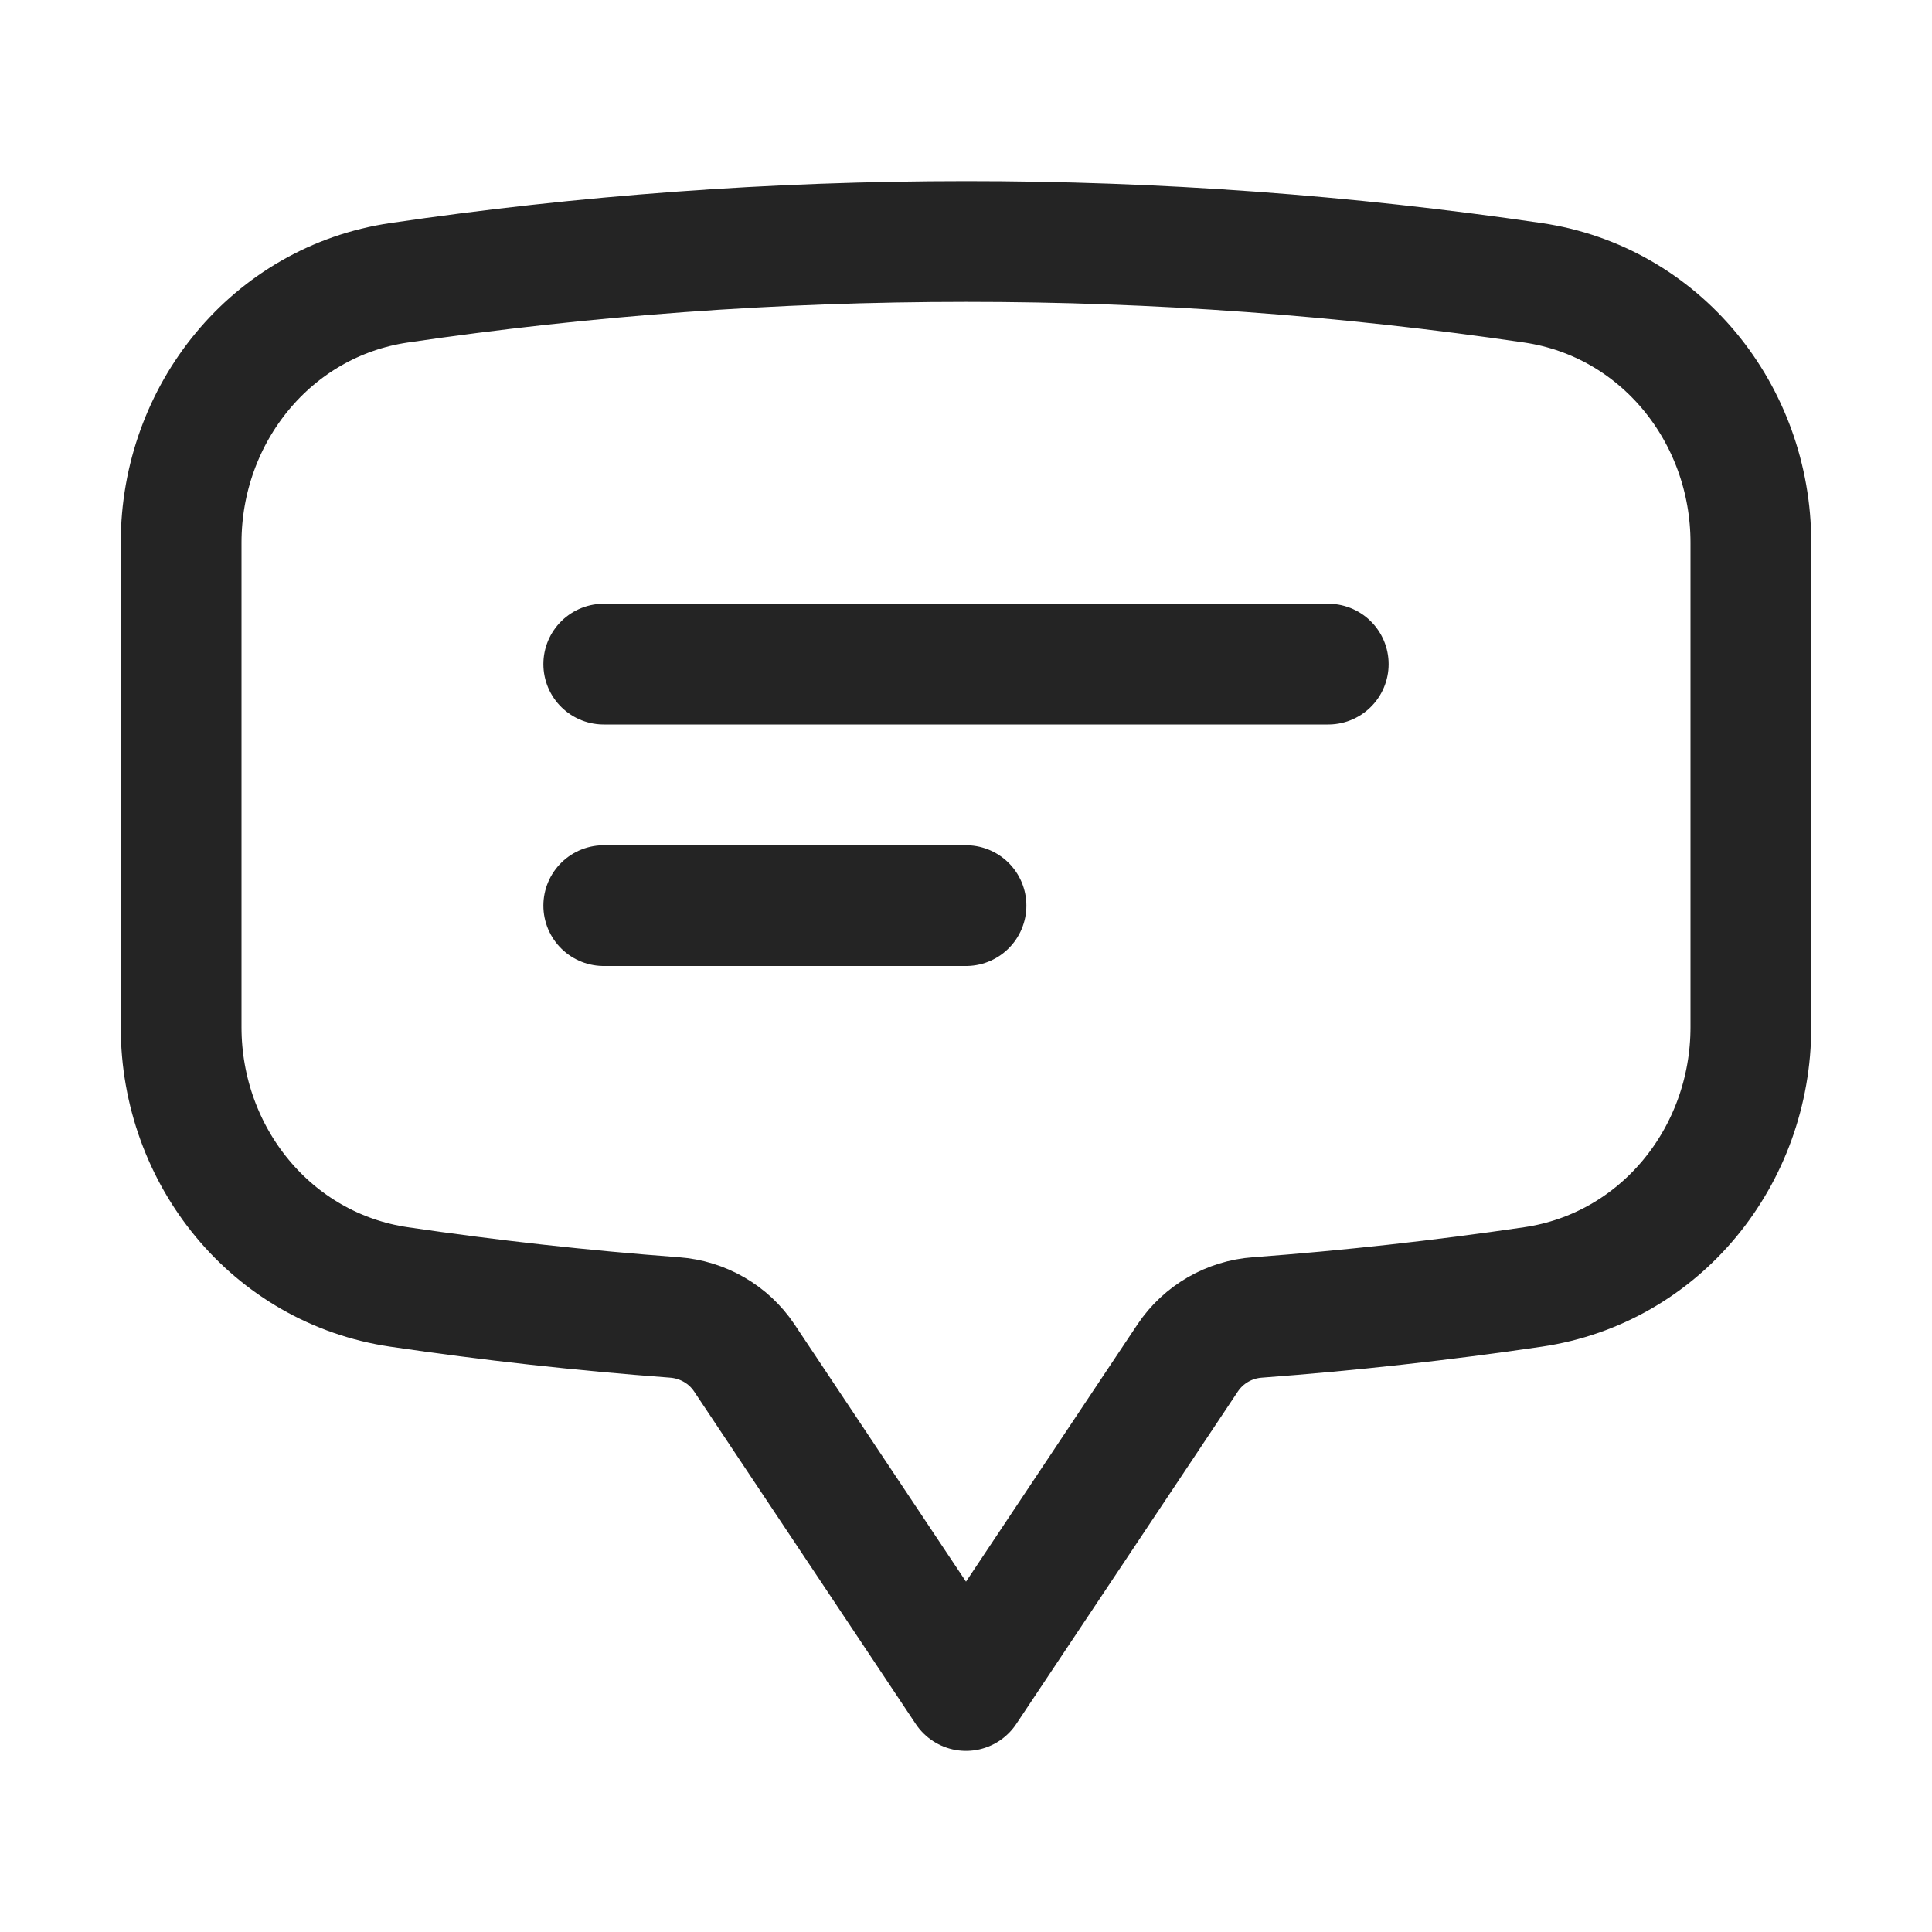
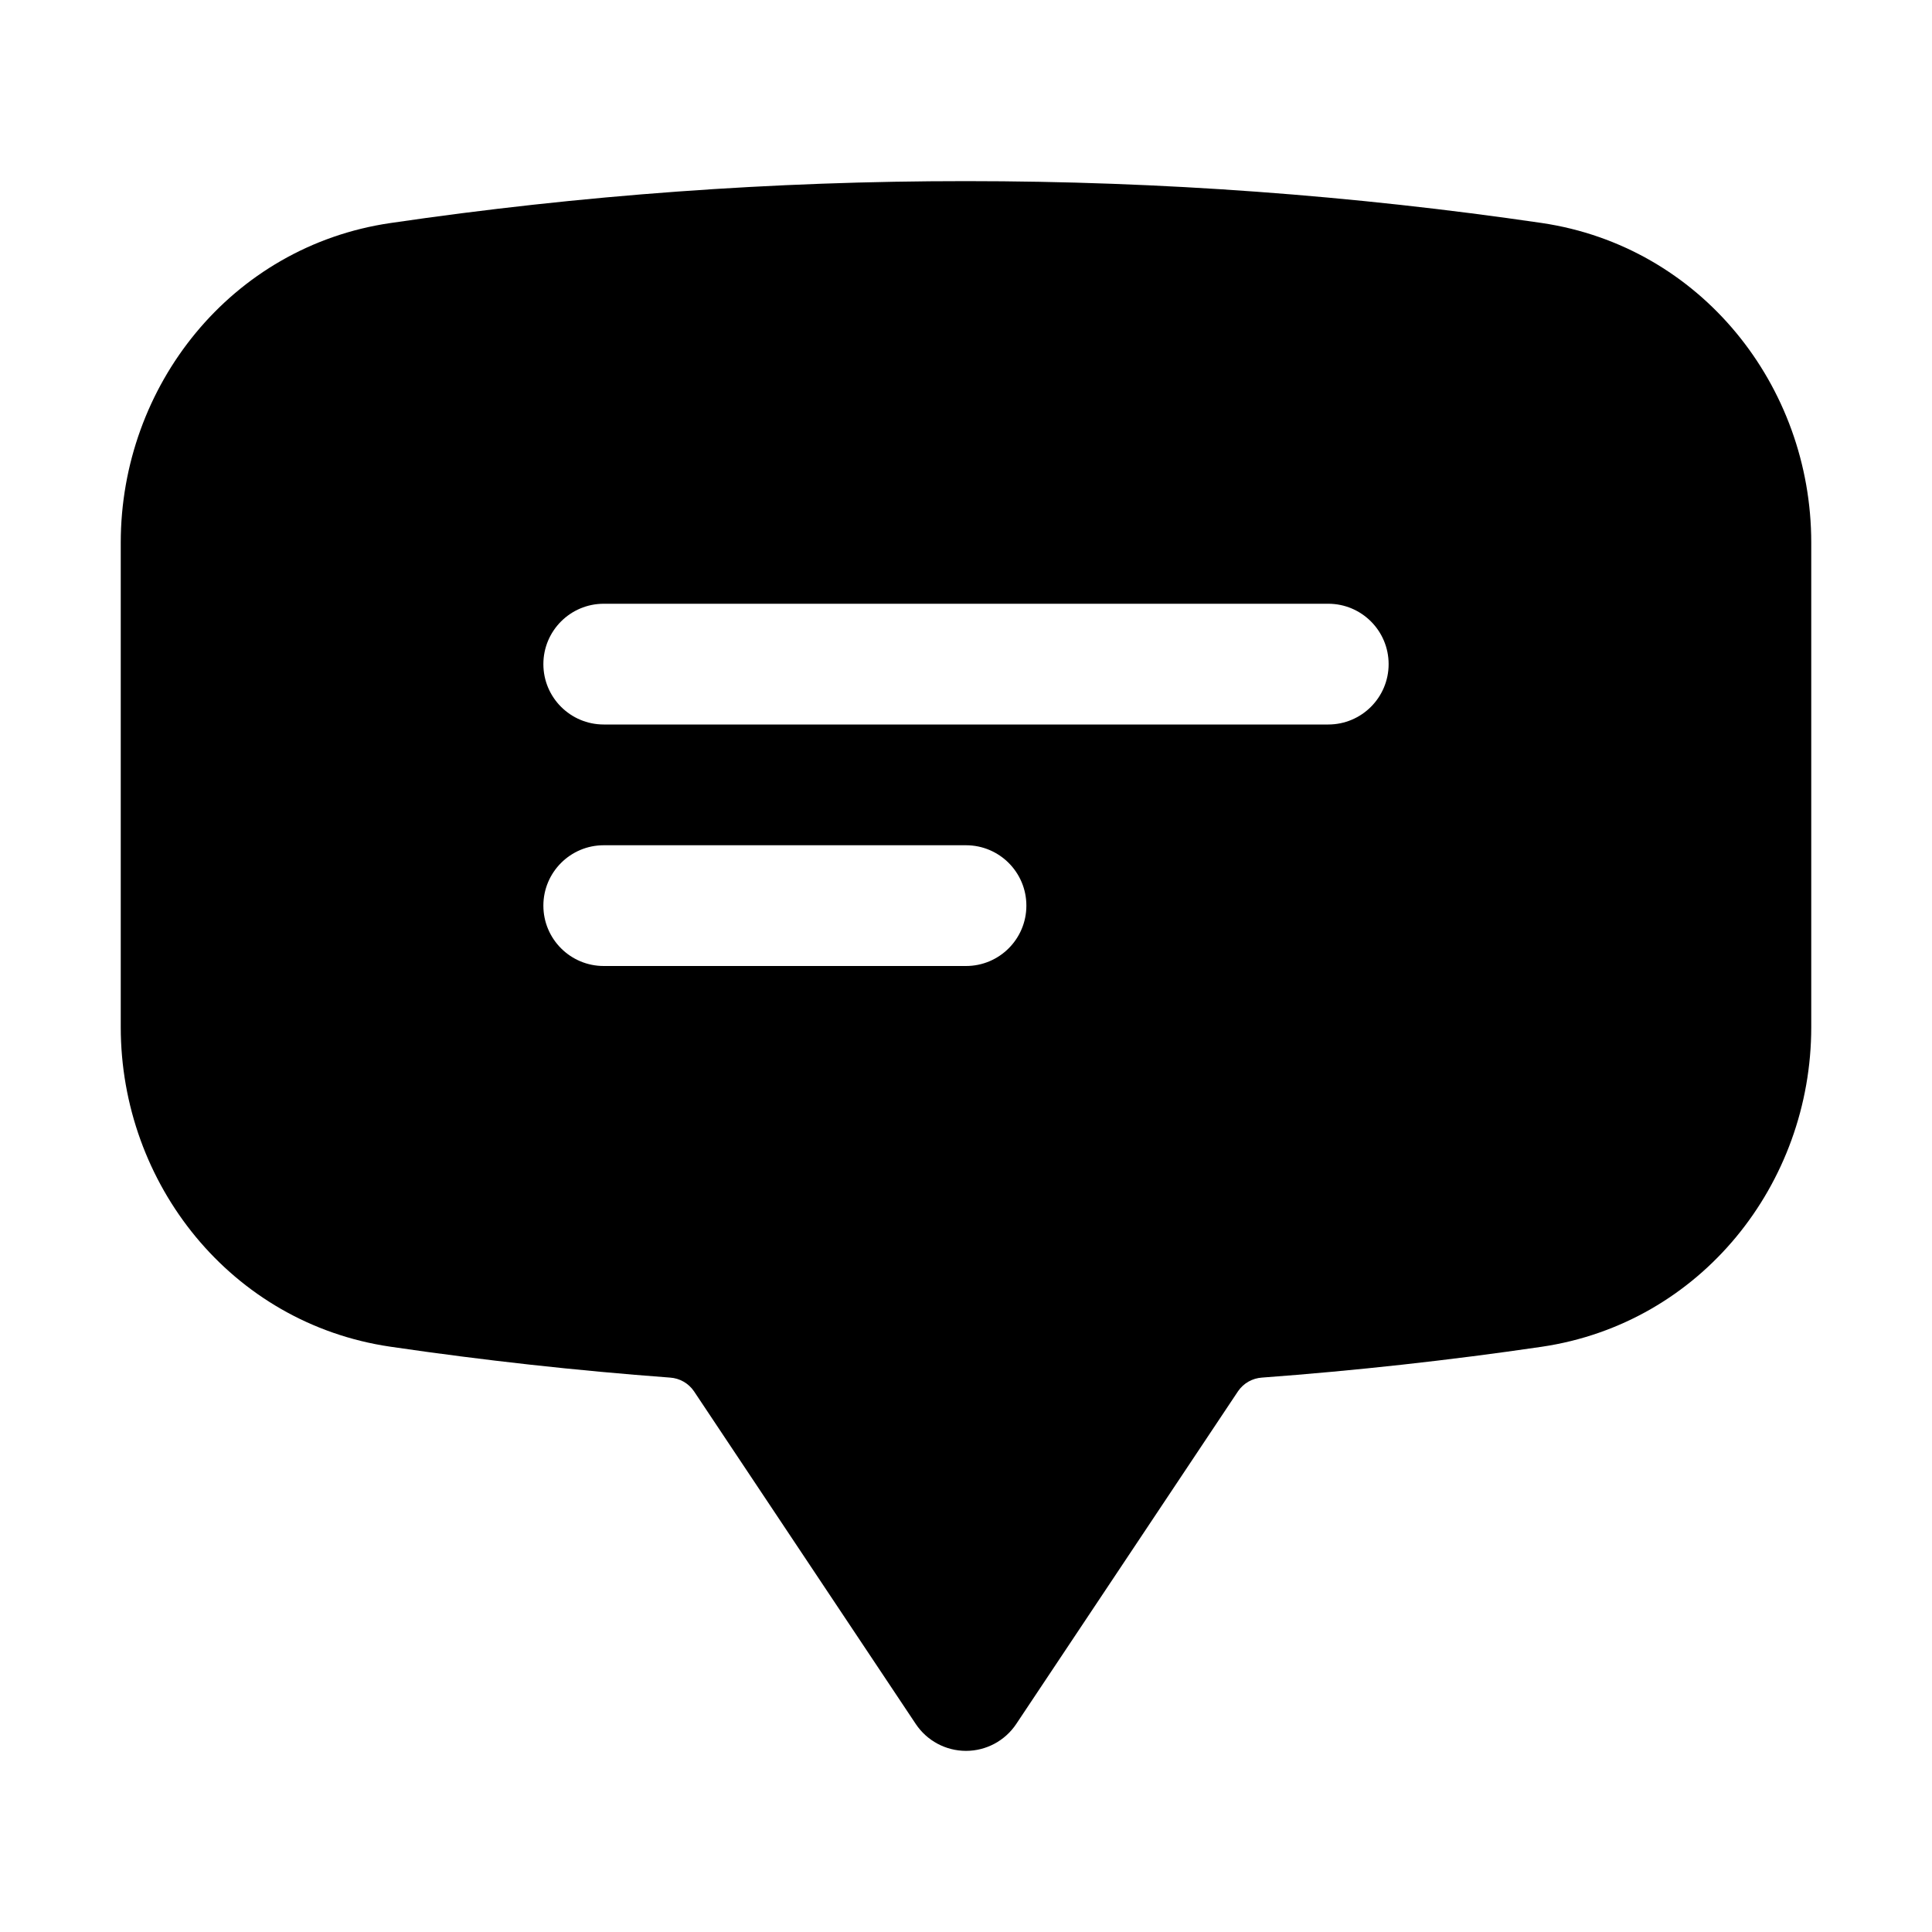
- <svg xmlns="http://www.w3.org/2000/svg" fill="none" viewBox="0 0 24 24" stroke-width="1.5" stroke="#242424" class="w-6 h-6">
-   <path stroke-linecap="round" stroke-linejoin="round" d="M7.5 8.25h9m-9 3H12m-9.75 1.51c0 1.6 1.123 2.994 2.707 3.227 1.129.166 2.27.293 3.423.379.35.026.67.21.865.501L12 21l2.755-4.133a1.14 1.14 0 0 1 .865-.501 48.172 48.172 0 0 0 3.423-.379c1.584-.233 2.707-1.626 2.707-3.228V6.741c0-1.602-1.123-2.995-2.707-3.228A48.394 48.394 0 0 0 12 3c-2.392 0-4.744.175-7.043.513C3.373 3.746 2.25 5.14 2.25 6.741v6.018Z" />
+ <svg xmlns="http://www.w3.org/2000/svg" viewBox="0 0 24 24" fill="currentColor" class="w-6 h-6">
+   <path fill-rule="evenodd" d="M4.848 2.771A49.144 49.144 0 0 1 12 2.25c2.43 0 4.817.178 7.152.52 1.978.292 3.348 2.024 3.348 3.97v6.02c0 1.946-1.37 3.678-3.348 3.97a48.901 48.901 0 0 1-3.476.383.39.39 0 0 0-.297.17l-2.755 4.133a.75.75 0 0 1-1.248 0l-2.755-4.133a.39.39 0 0 0-.297-.17 48.9 48.9 0 0 1-3.476-.384c-1.978-.29-3.348-2.024-3.348-3.97V6.741c0-1.946 1.37-3.68 3.348-3.97ZM6.75 8.25a.75.75 0 0 1 .75-.75h9a.75.75 0 0 1 0 1.5h-9a.75.75 0 0 1-.75-.75Zm.75 2.25a.75.75 0 0 0 0 1.5H12a.75.75 0 0 0 0-1.5H7.5Z" clip-rule="evenodd" />
</svg>
